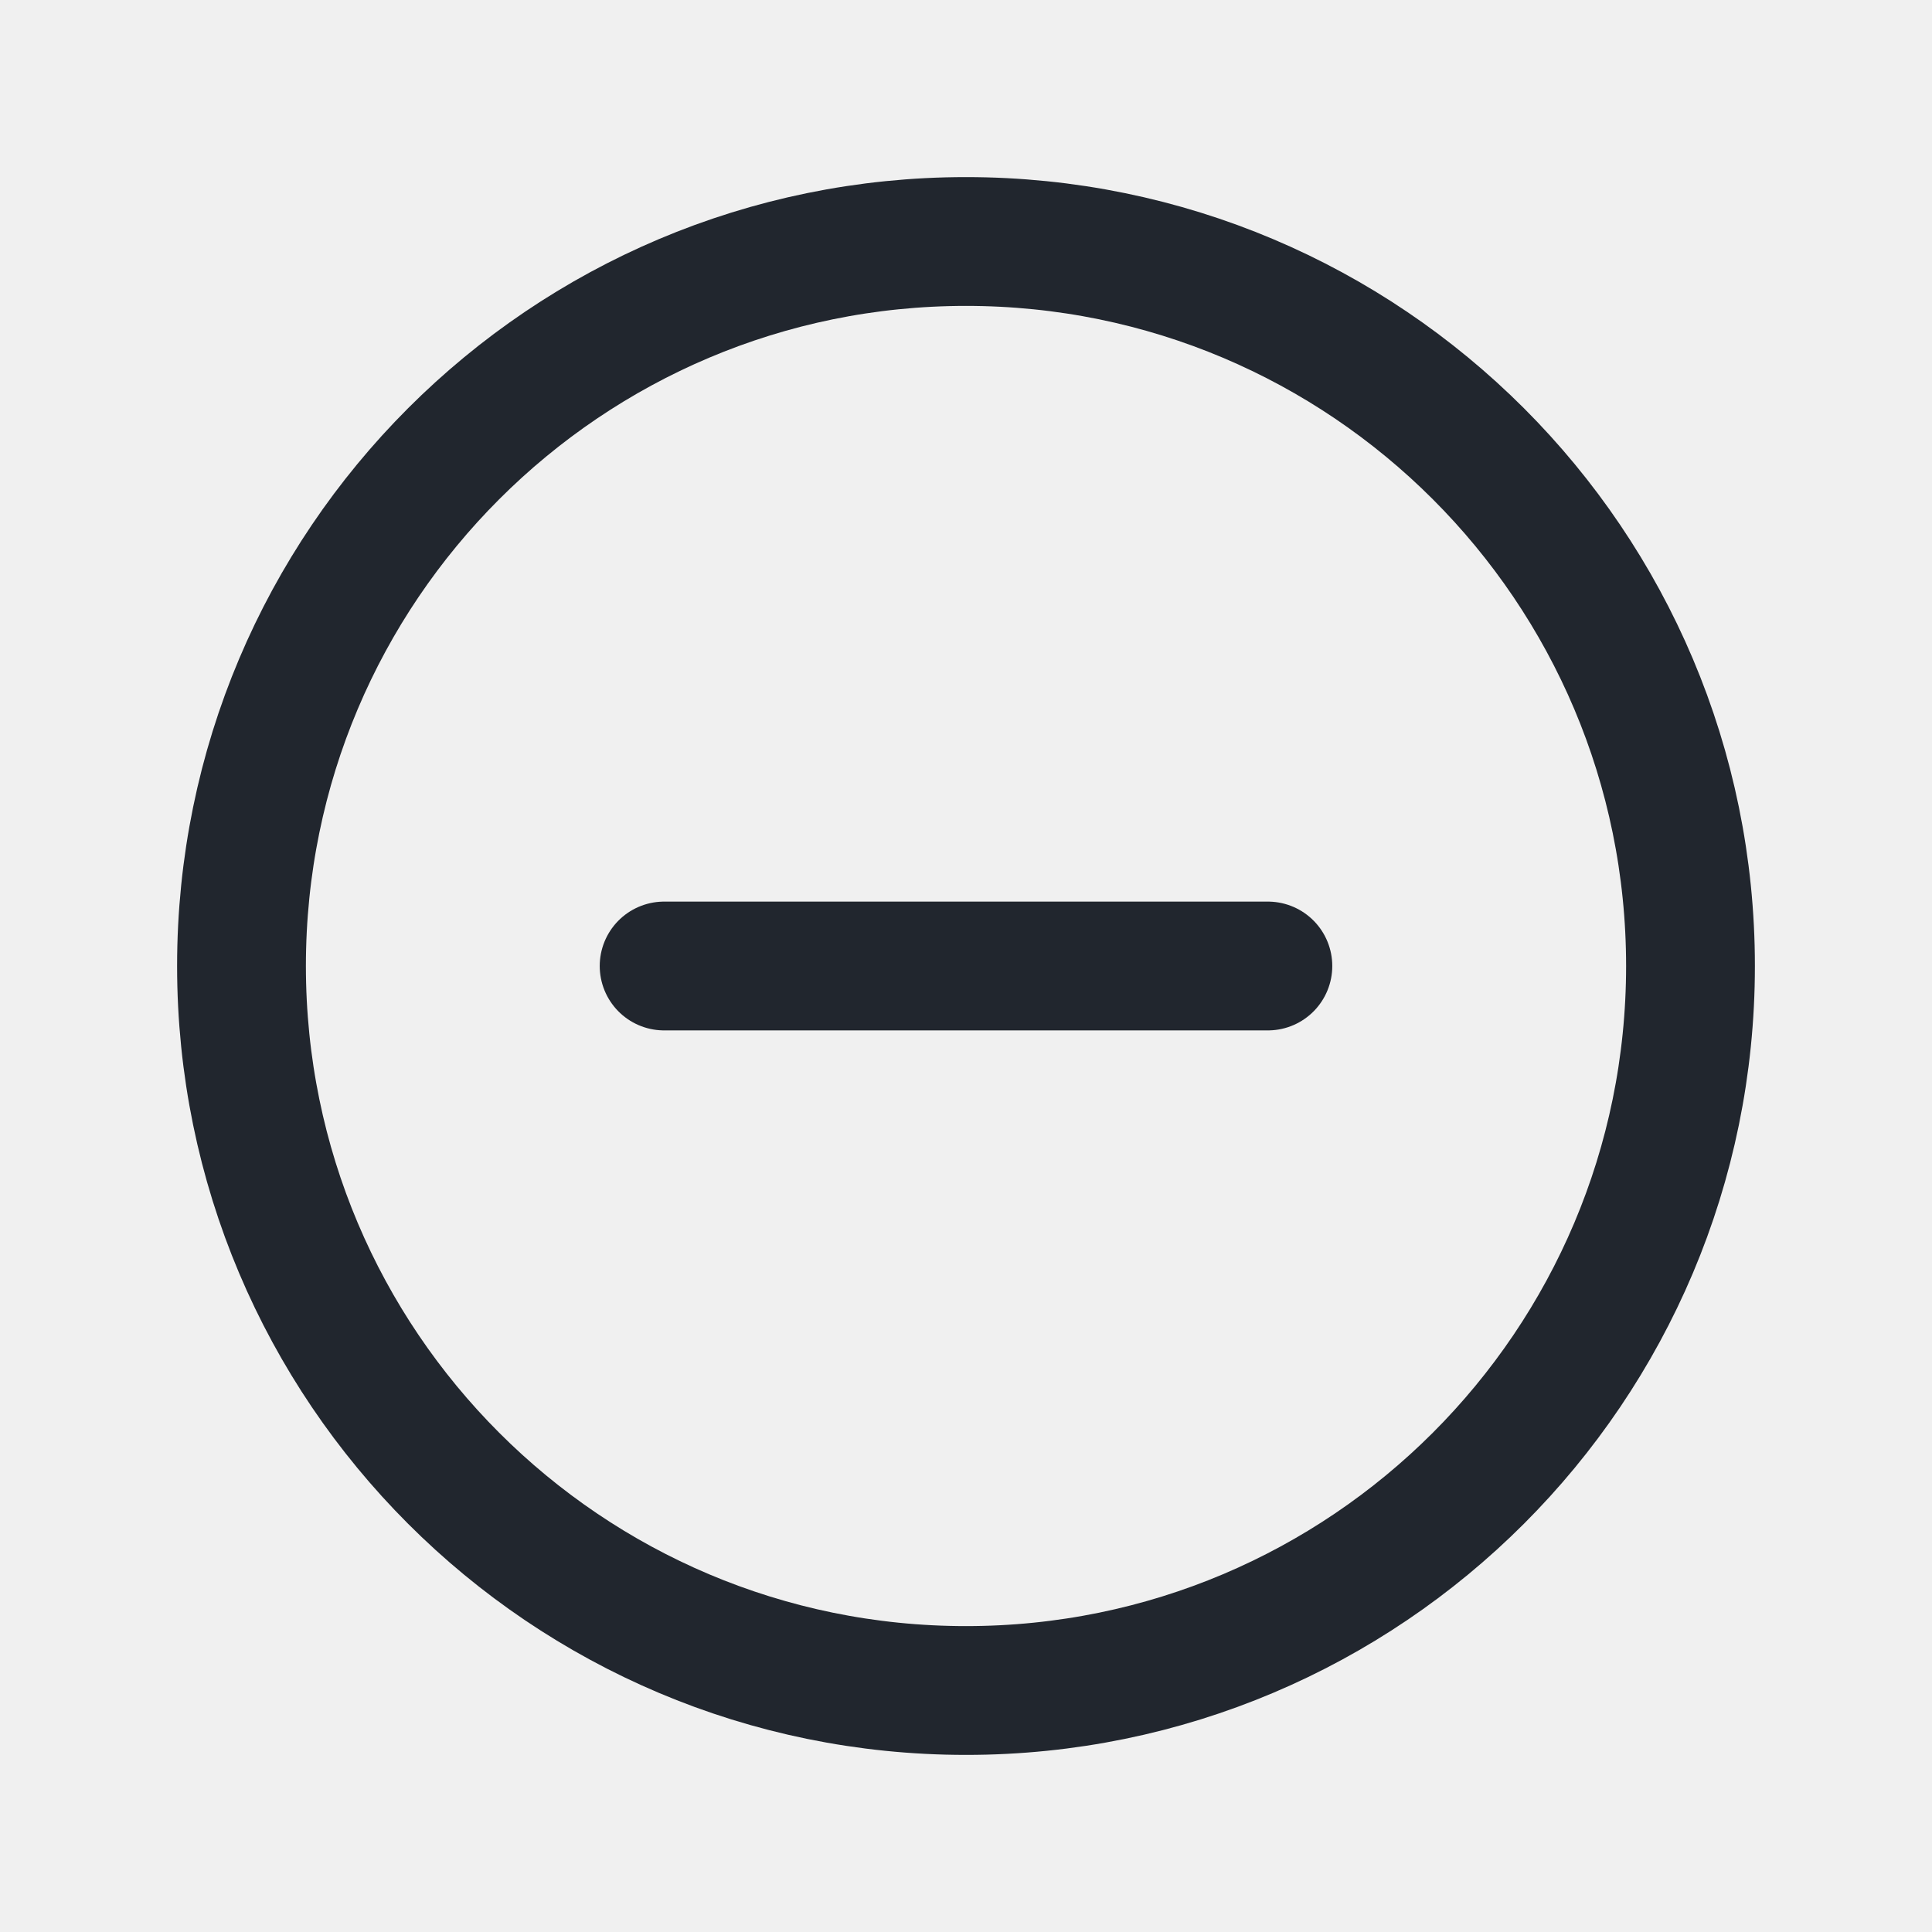
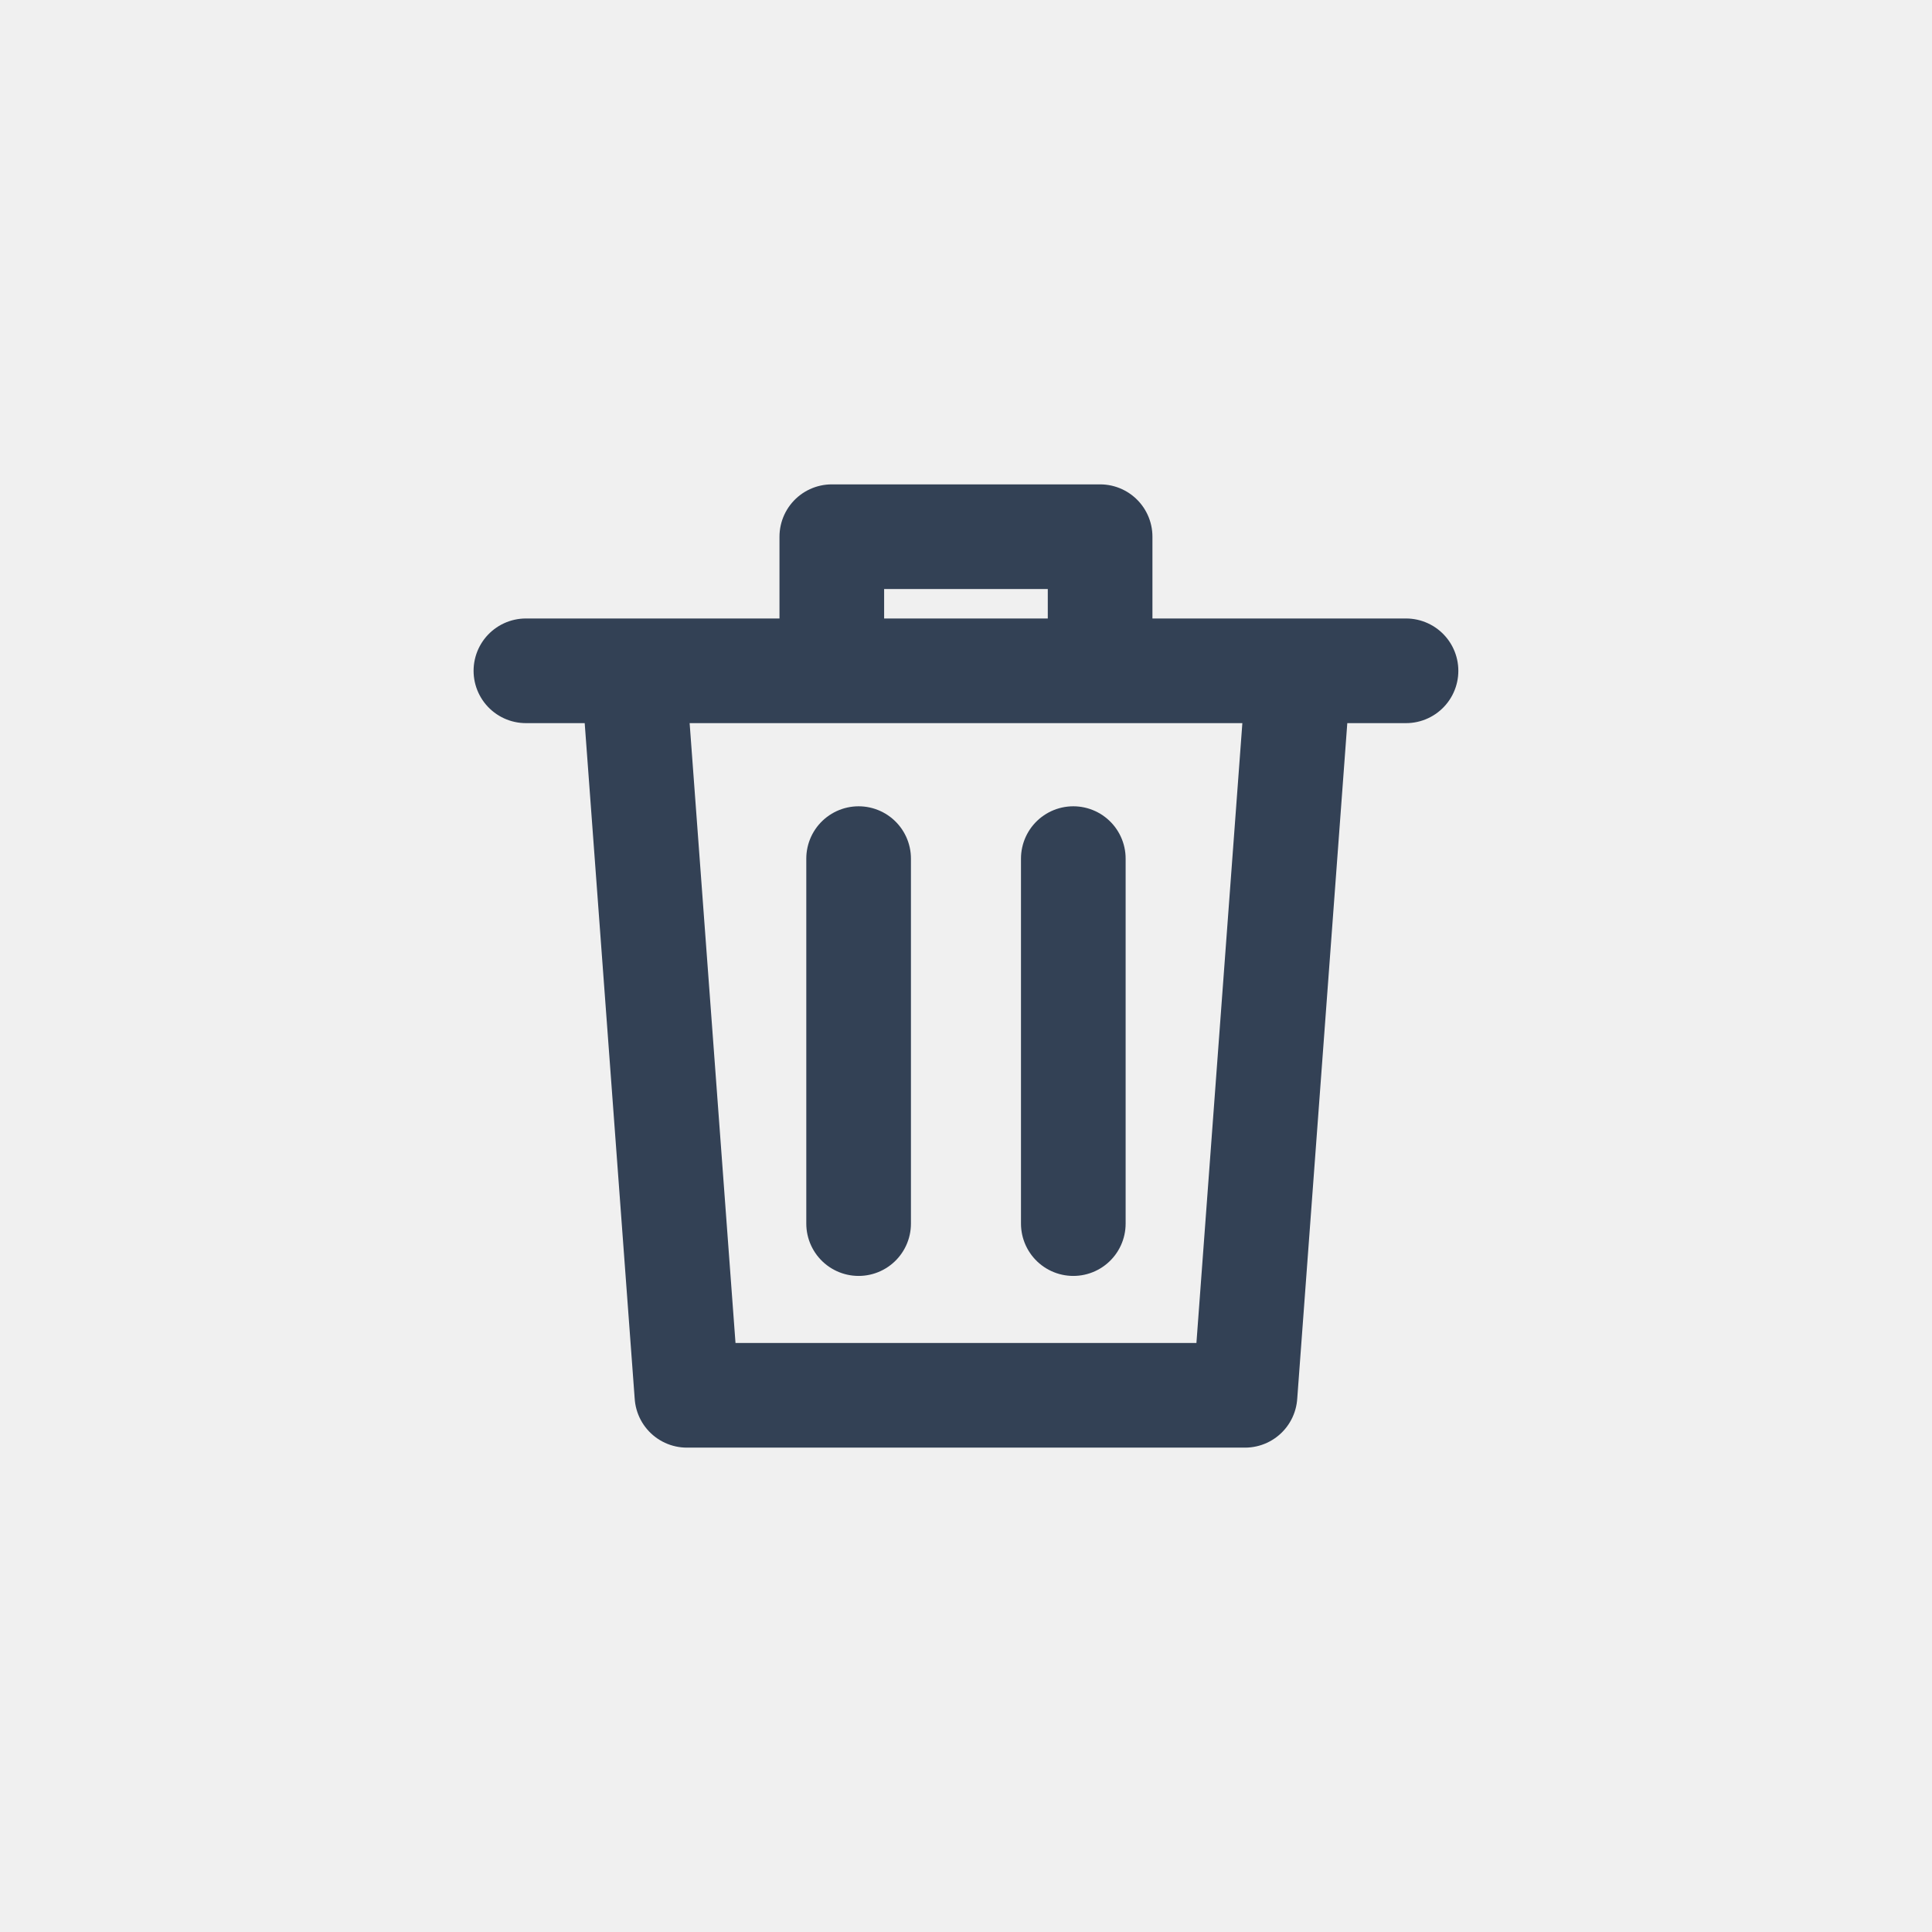
<svg xmlns="http://www.w3.org/2000/svg" width="24" height="24" viewBox="0 0 24 24" fill="none">
-   <g clip-path="url(#clip0_42_5)">
-     <path d="M8.25 12H15.75" stroke="#21262E" stroke-width="1.6" stroke-linecap="round" stroke-linejoin="round" />
-     <path d="M12 21C16.971 21 21 16.971 21 12C21 7.029 16.971 3 12 3C7.029 3 3 7.029 3 12C3 16.971 7.029 21 12 21Z" stroke="#21262E" stroke-width="1.6" stroke-miterlimit="10" />
-   </g>
-   <defs>
-     <clipPath id="clip0_42_5">
-       <rect width="24" height="24" fill="white" />
-     </clipPath>
-   </defs>
+   <path d="M6.533 8.333H7.867M7.867 8.333H10.333M7.867 8.333L8.533 17.333H15.466L16.133 8.333M10.333 8.333H13.666M10.333 8.333V6.667H13.666V8.333M13.666 8.333H16.133M16.133 8.333H17.466M10.666 10.666V15.2M13.333 10.666V15.2" stroke-width="1.3" stroke-linecap="round" stroke-linejoin="round" stroke="#334155" />
</svg>
